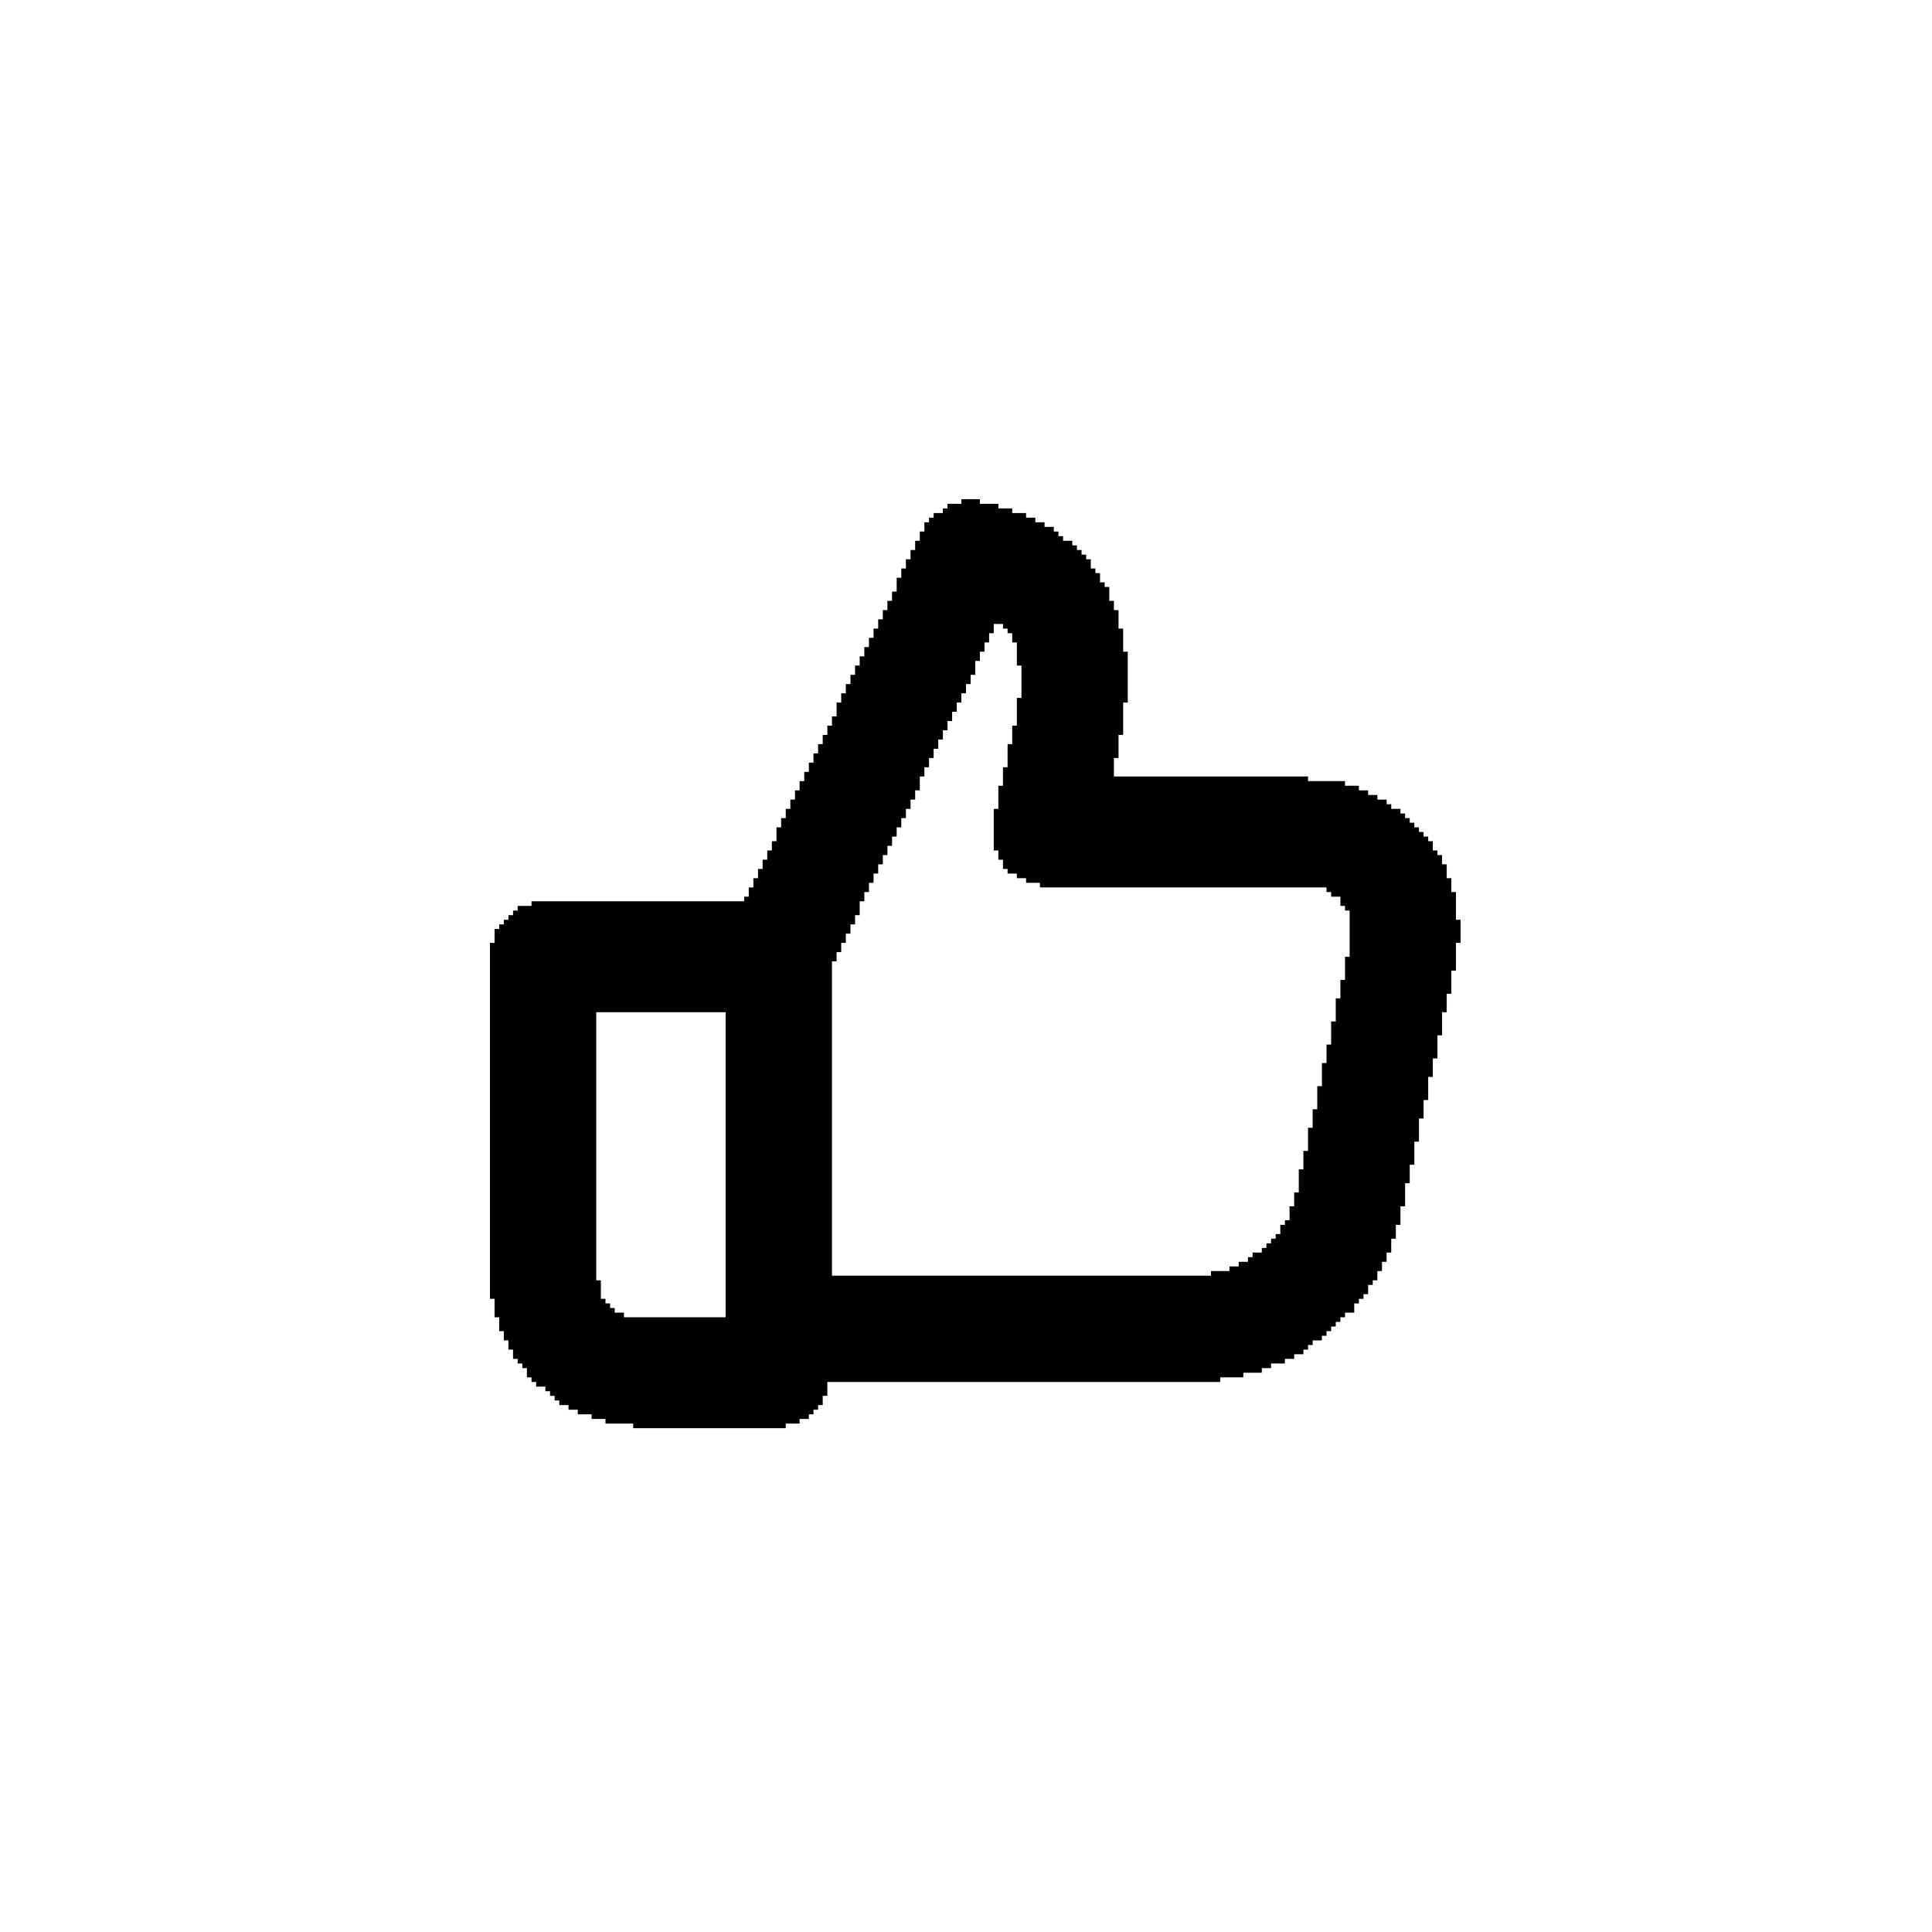
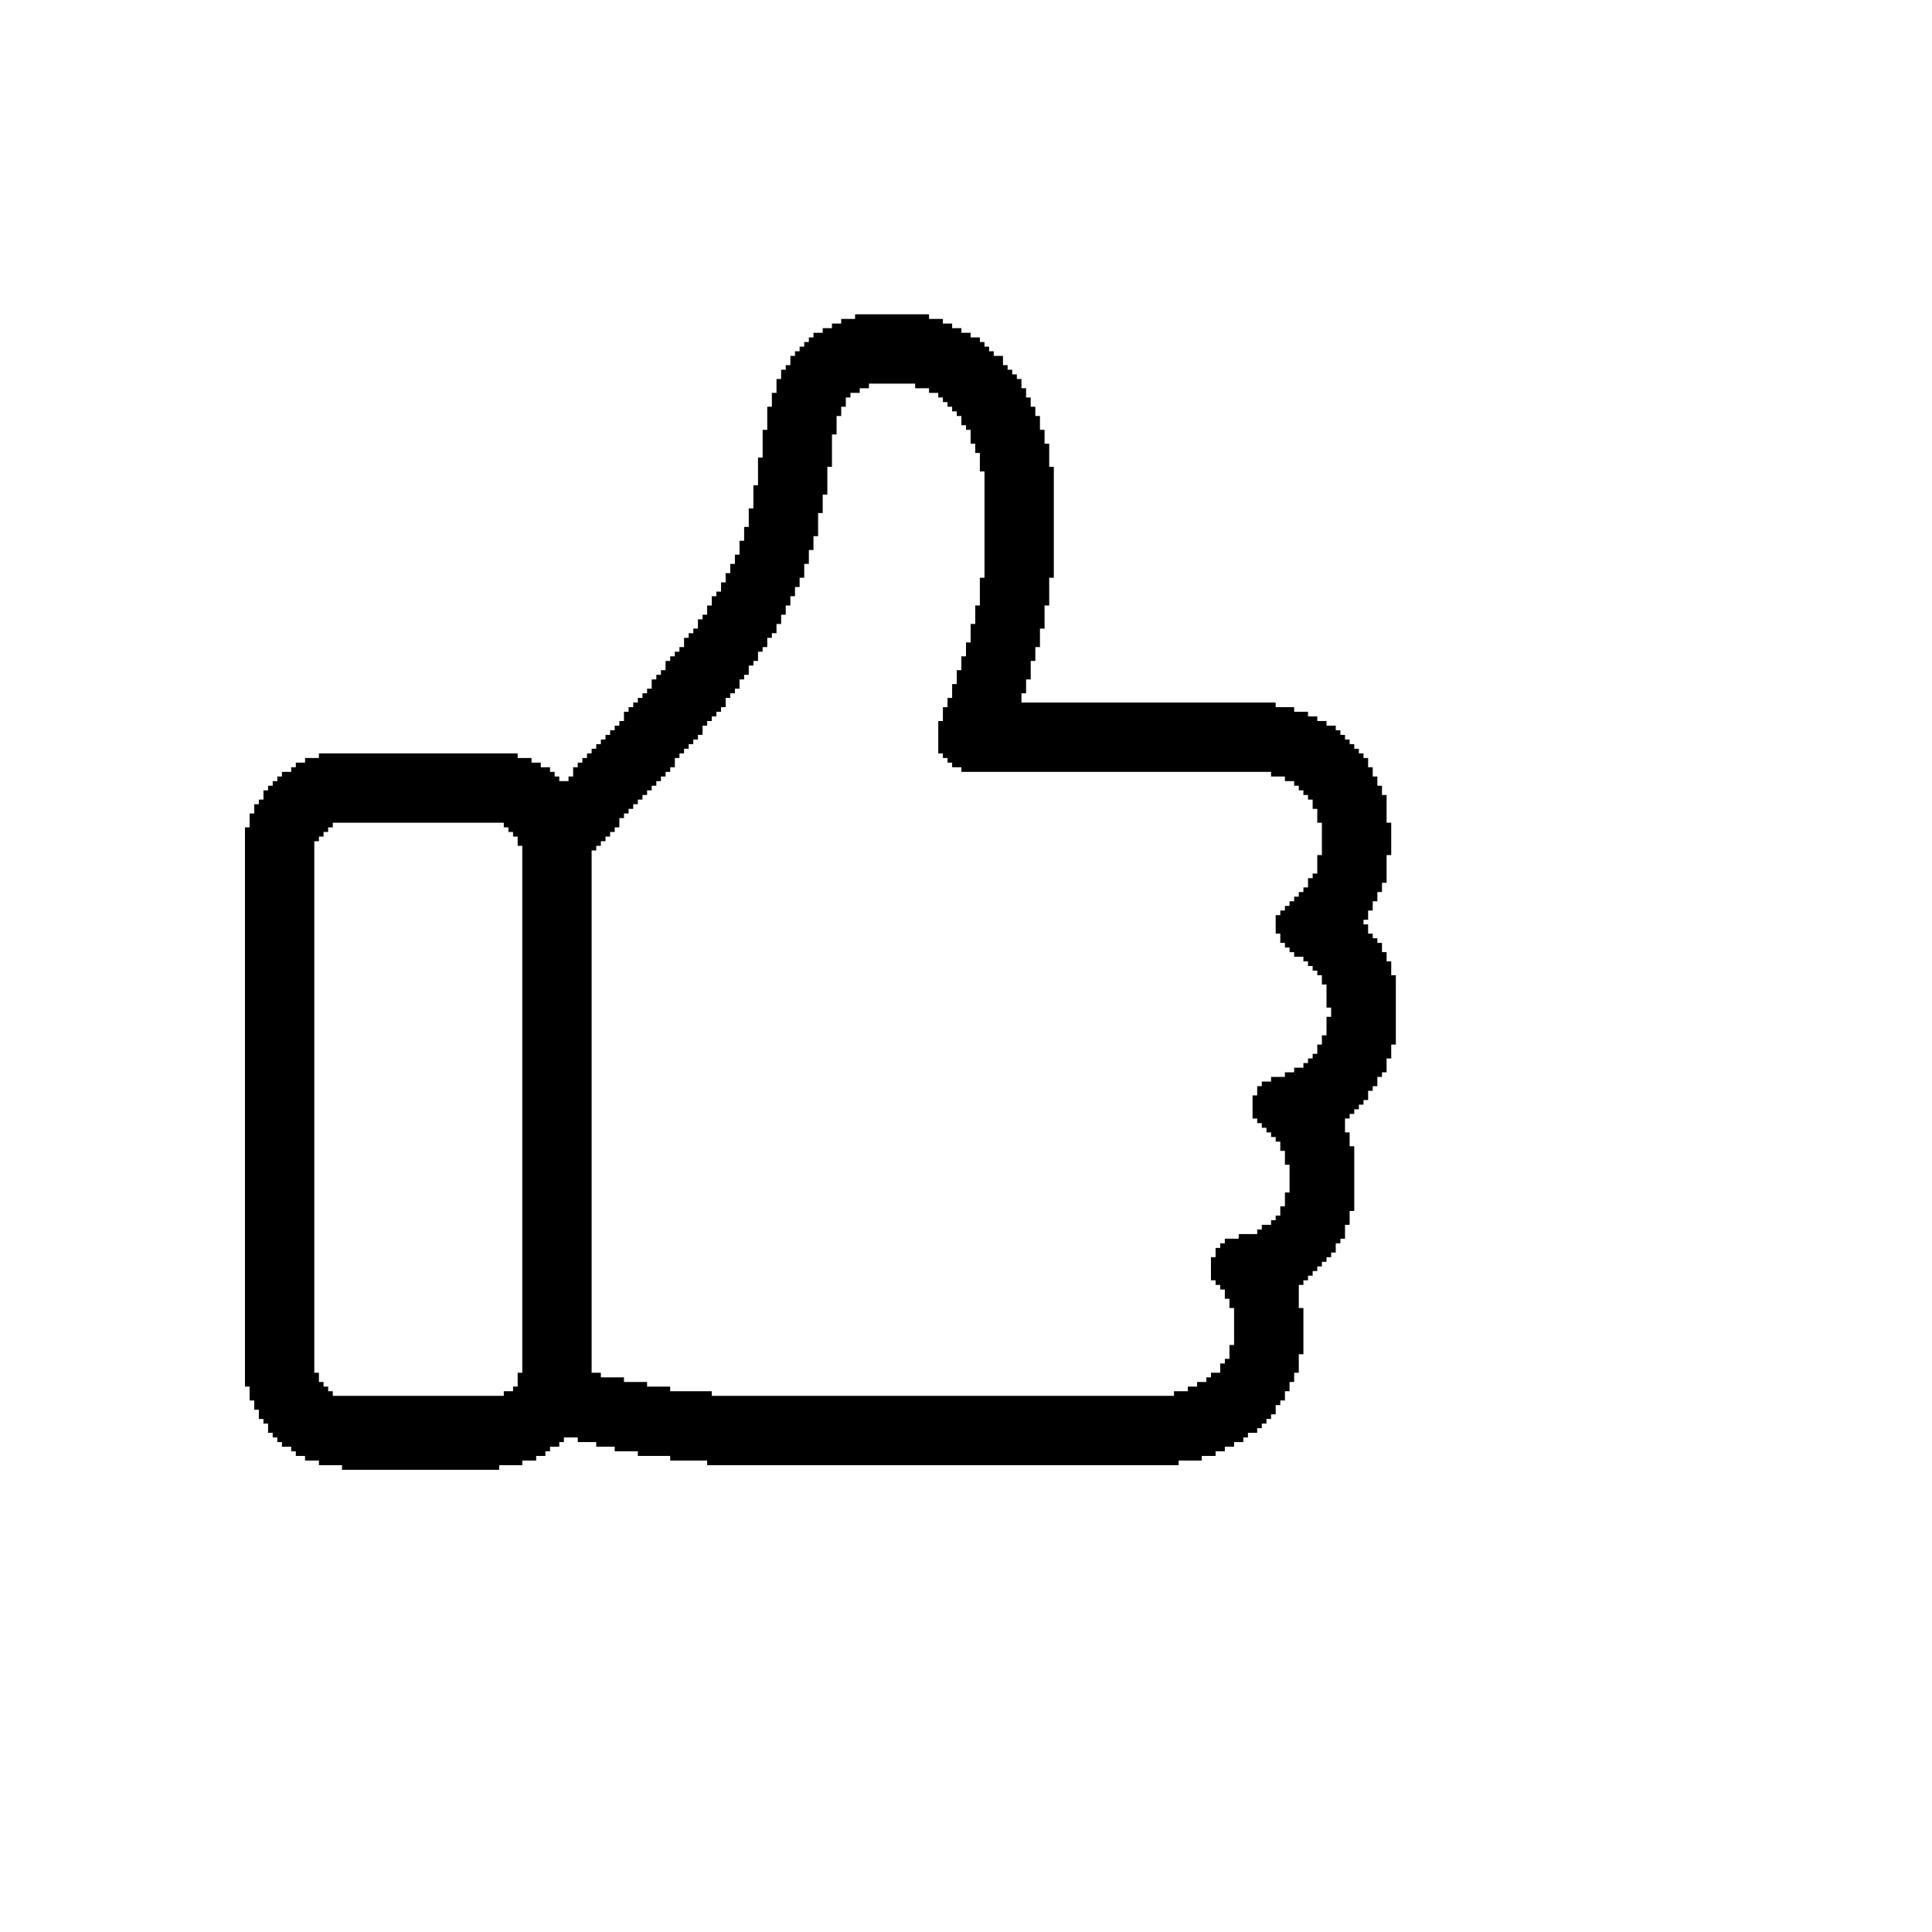
<svg xmlns="http://www.w3.org/2000/svg" viewBox="0 0 418 418">
-   <path fill="currentColor" stroke="none" fill-rule="evenodd" d="M208 108H212V109H208ZM205 109H216V110H205ZM204 110H219V111H204ZM202 111H222V112H202ZM201 112H224V113H201ZM200 113H226V114H200ZM200 114H228V115H200ZM199 115H229V116H199ZM199 116H230V117H199ZM198 117H232V118H198ZM198 118H233V119H198ZM197 119H234V120H197ZM197 120H235V121H197ZM196 121H236V123H196ZM195 123H237V124H195ZM195 124H238V125H195ZM194 125H238V126H194ZM194 126H239V127H194ZM194 127H240V128H194ZM193 128H240V130H193ZM192 130H241V132H192ZM191 132H242V134H191ZM190 134H242V135H190ZM190 135H215V136H190ZM217 135H242V136H217ZM189 136H215V137H189ZM218 136H243V137H218ZM189 137H214V138H189ZM188 138H214V139H188ZM219 137H243V139H219ZM188 139H213V140H188ZM187 140H213V141H187ZM220 139H243V141H220ZM187 141H212V142H187ZM186 142H212V143H186ZM186 143H211V144H186ZM220 141H244V144H220ZM185 144H211V146H185ZM184 146H210V148H184ZM183 148H209V150H183ZM221 144H244V151H221ZM182 150H208V152H182ZM220 151H244V152H220ZM181 152H207V154H181ZM181 154H206V155H181ZM180 155H206V156H180ZM180 156H205V157H180ZM220 152H243V157H220ZM179 157H205V158H179ZM179 158H204V159H179ZM219 157H243V159H219ZM178 159H204V160H178ZM178 160H203V161H178ZM219 159H242V161H219ZM177 161H203V162H177ZM177 162H202V163H177ZM176 163H202V164H176ZM218 161H242V164H218ZM176 164H201V165H176ZM175 165H201V166H175ZM218 164H241V166H218ZM175 166H200V167H175ZM174 167H200V168H174ZM217 166H241V168H217ZM174 168H199V169H174ZM217 168H283V169H217ZM217 169H291V170H217ZM173 169H199V171H173ZM216 170H294V171H216ZM216 171H296V172H216ZM172 171H198V173H172ZM216 172H298V173H216ZM216 173H300V174H216ZM171 173H197V175H171ZM216 174H301V175H216ZM215 175H303V176H215ZM170 175H196V177H170ZM215 176H304V177H215ZM215 177H305V178H215ZM169 177H195V179H169ZM215 178H306V179H215ZM215 179H307V180H215ZM168 179H194V181H168ZM215 180H308V181H215ZM168 181H193V182H168ZM215 181H309V182H215ZM167 182H193V183H167ZM167 183H192V184H167ZM215 182H310V184H215ZM166 184H192V185H166ZM216 184H311V185H216ZM166 185H191V186H166ZM216 185H312V186H216ZM165 186H191V187H165ZM217 186H312V187H217ZM165 187H190V188H165ZM217 187H313V188H217ZM164 188H190V189H164ZM218 188H313V189H218ZM164 189H189V190H164ZM220 189H313V190H220ZM163 190H189V191H163ZM222 190H314V191H222ZM163 191H188V192H163ZM225 191H314V192H225ZM162 192H188V193H162ZM287 192H314V193H287ZM162 193H187V194H162ZM288 193H315V194H288ZM161 194H187V195H161ZM115 195H186V196H115ZM290 194H315V196H290ZM112 196H186V197H112ZM291 196H315V197H291ZM111 197H186V198H111ZM110 198H185V199H110ZM292 197H315V199H292ZM109 199H185V200H109ZM108 200H184V201H108ZM107 201H184V202H107ZM107 202H183V204H107ZM292 199H316V204H292ZM106 204H182V206H106ZM292 204H315V207H292ZM106 206H181V208H106ZM291 207H315V210H291ZM291 210H314V212H291ZM290 212H314V215H290ZM290 215H313V216H290ZM106 208H180V219H106ZM289 216H313V219H289ZM289 219H312V221H289ZM288 221H312V224H288ZM288 224H311V226H288ZM287 226H311V229H287ZM287 229H310V230H287ZM286 230H310V233H286ZM286 233H309V235H286ZM285 235H309V238H285ZM285 238H308V240H285ZM284 240H308V242H284ZM284 242H307V244H284ZM283 244H307V247H283ZM283 247H306V249H283ZM282 249H306V252H282ZM282 252H305V253H282ZM281 253H305V256H281ZM281 256H304V258H281ZM280 258H304V261H280ZM279 261H303V264H279ZM278 264H303V265H278ZM277 265H302V267H277ZM276 267H302V268H276ZM275 268H301V269H275ZM274 269H301V270H274ZM273 270H301V271H273ZM271 271H300V272H271ZM270 272H300V273H270ZM268 273H299V274H268ZM266 274H299V275H266ZM157 219H180V276H157ZM262 275H298V276H262ZM106 219H129V277H106ZM157 276H298V277H157ZM157 277H297V278H157ZM157 278H296V280H157ZM106 277H130V281H106ZM157 280H295V281H157ZM107 281H131V282H107ZM157 281H294V282H157ZM107 282H132V283H107ZM107 283H133V284H107ZM157 282H293V284H157ZM107 284H135V285H107ZM157 284H291V285H157ZM108 285H290V286H108ZM108 286H289V287H108ZM108 287H288V288H108ZM109 288H287V289H109ZM109 289H286V290H109ZM110 290H284V291H110ZM110 291H283V292H110ZM111 292H282V293H111ZM111 293H280V294H111ZM112 294H278V295H112ZM113 295H275V296H113ZM114 296H273V297H114ZM114 297H269V298H114ZM115 298H264V299H115ZM116 299H179V300H116ZM118 300H179V301H118ZM119 301H179V302H119ZM120 302H178V303H120ZM121 303H178V304H121ZM123 304H177V305H123ZM125 305H176V306H125ZM128 306H175V307H128ZM131 307H173V308H131ZM137 308H170V309H137Z" />
+   <path fill="currentColor" stroke="none" fill-rule="evenodd" d="M185 68H201V69H185ZM182 69H204V70H182ZM180 70H206V71H180ZM178 71H208V72H178ZM176 72H210V73H176ZM175 73H212V74H175ZM174 74H213V75H174ZM173 75H214V76H173ZM172 76H215V77H172ZM171 77H217V79H171ZM170 79H218V80H170ZM169 80H219V81H169ZM169 81H220V82H169ZM168 82H221V83H168ZM168 83H188V84H168ZM198 83H221V84H198ZM168 84H186V85H168ZM201 84H222V85H201ZM167 85H184V86H167ZM203 85H222V86H203ZM204 86H223V87H204ZM167 86H183V88H167ZM205 87H223V88H205ZM206 88H224V89H206ZM166 88H182V90H166ZM207 89H224V90H207ZM208 90H225V92H208ZM166 90H181V93H166ZM209 92H225V93H209ZM165 93H181V94H165ZM210 93H226V96H210ZM211 96H227V98H211ZM165 94H180V99H165ZM164 99H180V101H164ZM212 98H227V101H212ZM212 101H228V102H212ZM164 101H179V105H164ZM163 105H179V107H163ZM163 107H178V110H163ZM162 110H178V111H162ZM162 111H177V114H162ZM161 114H177V116H161ZM161 116H176V117H161ZM160 117H176V119H160ZM160 119H175V120H160ZM159 120H175V122H159ZM158 122H174V124H158ZM157 124H174V125H157ZM213 102H228V125H213ZM157 125H173V126H157ZM156 126H173V127H156ZM156 127H172V128H156ZM155 128H172V129H155ZM154 129H171V131H154ZM212 125H227V131H212ZM153 131H170V133H153ZM152 133H169V134H152ZM151 134H169V135H151ZM211 131H226V135H211ZM151 135H168V136H151ZM210 135H226V136H210ZM150 136H168V137H150ZM149 137H167V138H149ZM210 136H225V139H210ZM148 138H166V140H148ZM209 139H225V140H209ZM147 140H165V141H147ZM146 141H164V142H146ZM209 140H224V142H209ZM145 142H164V143H145ZM208 142H224V143H208ZM144 143H163V144H144ZM144 144H162V145H144ZM208 143H223V145H208ZM143 145H162V146H143ZM142 146H161V147H142ZM207 145H223V147H207ZM207 147H222V148H207ZM141 147H160V149H141ZM140 149H159V150H140ZM206 148H222V150H206ZM139 150H158V151H139ZM206 150H221V151H206ZM138 151H157V152H138ZM205 151H221V152H205ZM137 152H157V153H137ZM205 152H276V153H205ZM136 153H156V154H136ZM204 153H280V154H204ZM135 154H155V155H135ZM204 154H283V155H204ZM135 155H154V156H135ZM204 155H285V156H204ZM134 156H153V157H134ZM203 156H287V157H203ZM133 157H152V158H133ZM203 157H289V158H203ZM132 158H152V159H132ZM203 158H290V159H203ZM131 159H151V160H131ZM203 159H291V160H203ZM130 160H150V161H130ZM203 160H292V161H203ZM129 161H149V162H129ZM203 161H293V162H203ZM128 162H148V163H128ZM203 162H294V163H203ZM69 163H112V164H69ZM127 163H147V164H127ZM204 163H295V164H204ZM66 164H115V165H66ZM126 164H146V165H126ZM205 164H296V165H205ZM64 165H117V166H64ZM125 165H146V166H125ZM206 165H296V166H206ZM63 166H119V167H63ZM124 166H145V167H124ZM208 166H297V167H208ZM61 167H120V168H61ZM124 167H144V168H124ZM275 167H297V168H275ZM60 168H121V169H60ZM123 168H143V169H123ZM278 168H298V169H278ZM59 169H142V170H59ZM280 169H298V170H280ZM58 170H141V171H58ZM281 170H299V171H281ZM57 171H140V172H57ZM282 171H299V172H282ZM57 172H139V173H57ZM283 172H300V173H283ZM56 173H138V174H56ZM55 174H137V175H55ZM284 173H300V175H284ZM55 175H136V176H55ZM54 176H135V177H54ZM54 177H134V178H54ZM285 175H300V178H285ZM54 178H72V179H54ZM109 178H134V179H109ZM53 179H71V180H53ZM110 179H133V180H110ZM53 180H70V181H53ZM111 180H132V181H111ZM53 181H69V182H53ZM112 181H131V182H112ZM112 182H130V183H112ZM113 183H129V184H113ZM286 178H301V185H286ZM285 185H300V189H285ZM284 189H300V190H284ZM283 190H300V191H283ZM283 191H299V192H283ZM282 192H299V193H282ZM281 193H298V194H281ZM280 194H298V195H280ZM279 195H297V196H279ZM278 196H297V197H278ZM277 197H296V198H277ZM276 198H296V199H276ZM276 199H295V200H276ZM276 200H296V202H276ZM277 202H297V203H277ZM277 203H298V204H277ZM278 204H299V205H278ZM279 205H299V206H279ZM280 206H300V207H280ZM282 207H300V208H282ZM283 208H301V209H283ZM284 209H301V210H284ZM285 210H301V211H285ZM286 211H302V213H286ZM287 213H302V218H287ZM288 218H302V220H288ZM287 220H302V224H287ZM286 224H302V226H286ZM285 226H301V228H285ZM284 228H301V229H284ZM283 229H300V230H283ZM282 230H300V231H282ZM280 231H300V232H280ZM278 232H299V233H278ZM275 233H298V234H275ZM273 234H298V235H273ZM272 235H297V236H272ZM272 236H296V237H272ZM271 237H296V238H271ZM271 238H295V239H271ZM271 239H294V240H271ZM271 240H293V241H271ZM271 241H292V242H271ZM272 242H291V243H272ZM273 243H291V244H273ZM274 244H291V245H274ZM275 245H292V246H275ZM276 246H292V247H276ZM277 247H292V248H277ZM277 248H293V249H277ZM278 249H293V252H278ZM279 252H293V258H279ZM278 258H293V261H278ZM277 261H293V262H277ZM277 262H292V263H277ZM276 263H292V264H276ZM275 264H292V265H275ZM273 265H291V266H273ZM272 266H291V267H272ZM268 267H291V268H268ZM265 268H290V269H265ZM264 269H289V270H264ZM263 270H289V271H263ZM263 271H288V272H263ZM262 272H287V273H262ZM262 273H286V274H262ZM262 274H285V275H262ZM262 275H284V276H262ZM262 276H283V277H262ZM263 277H282V278H263ZM264 278H281V279H264ZM265 279H281V281H265ZM266 281H281V283H266ZM267 283H282V291H267ZM266 291H282V293H266ZM266 293H281V294H266ZM265 294H281V295H265ZM53 182H68V297H53ZM113 184H128V297H113ZM264 295H281V297H264ZM112 297H130V298H112ZM262 297H280V298H262ZM53 297H69V299H53ZM112 298H135V299H112ZM261 298H280V299H261ZM53 299H70V300H53ZM112 299H140V300H112ZM259 299H279V300H259ZM54 300H71V301H54ZM111 300H145V301H111ZM257 300H279V301H257ZM54 301H72V302H54ZM109 301H154V302H109ZM254 301H278V302H254ZM54 302H278V303H54ZM55 303H277V304H55ZM55 304H276V305H55ZM56 305H276V306H56ZM56 306H275V307H56ZM57 307H274V308H57ZM58 308H273V309H58ZM58 309H272V310H58ZM59 310H270V311H59ZM60 311H122V312H60ZM125 311H269V312H125ZM61 312H121V313H61ZM129 312H267V313H129ZM63 313H119V314H63ZM133 313H265V314H133ZM64 314H118V315H64ZM138 314H263V315H138ZM66 315H116V316H66ZM145 315H260V316H145ZM69 316H113V317H69ZM153 316H255V317H153ZM74 317H108V318H74Z" />
</svg>
